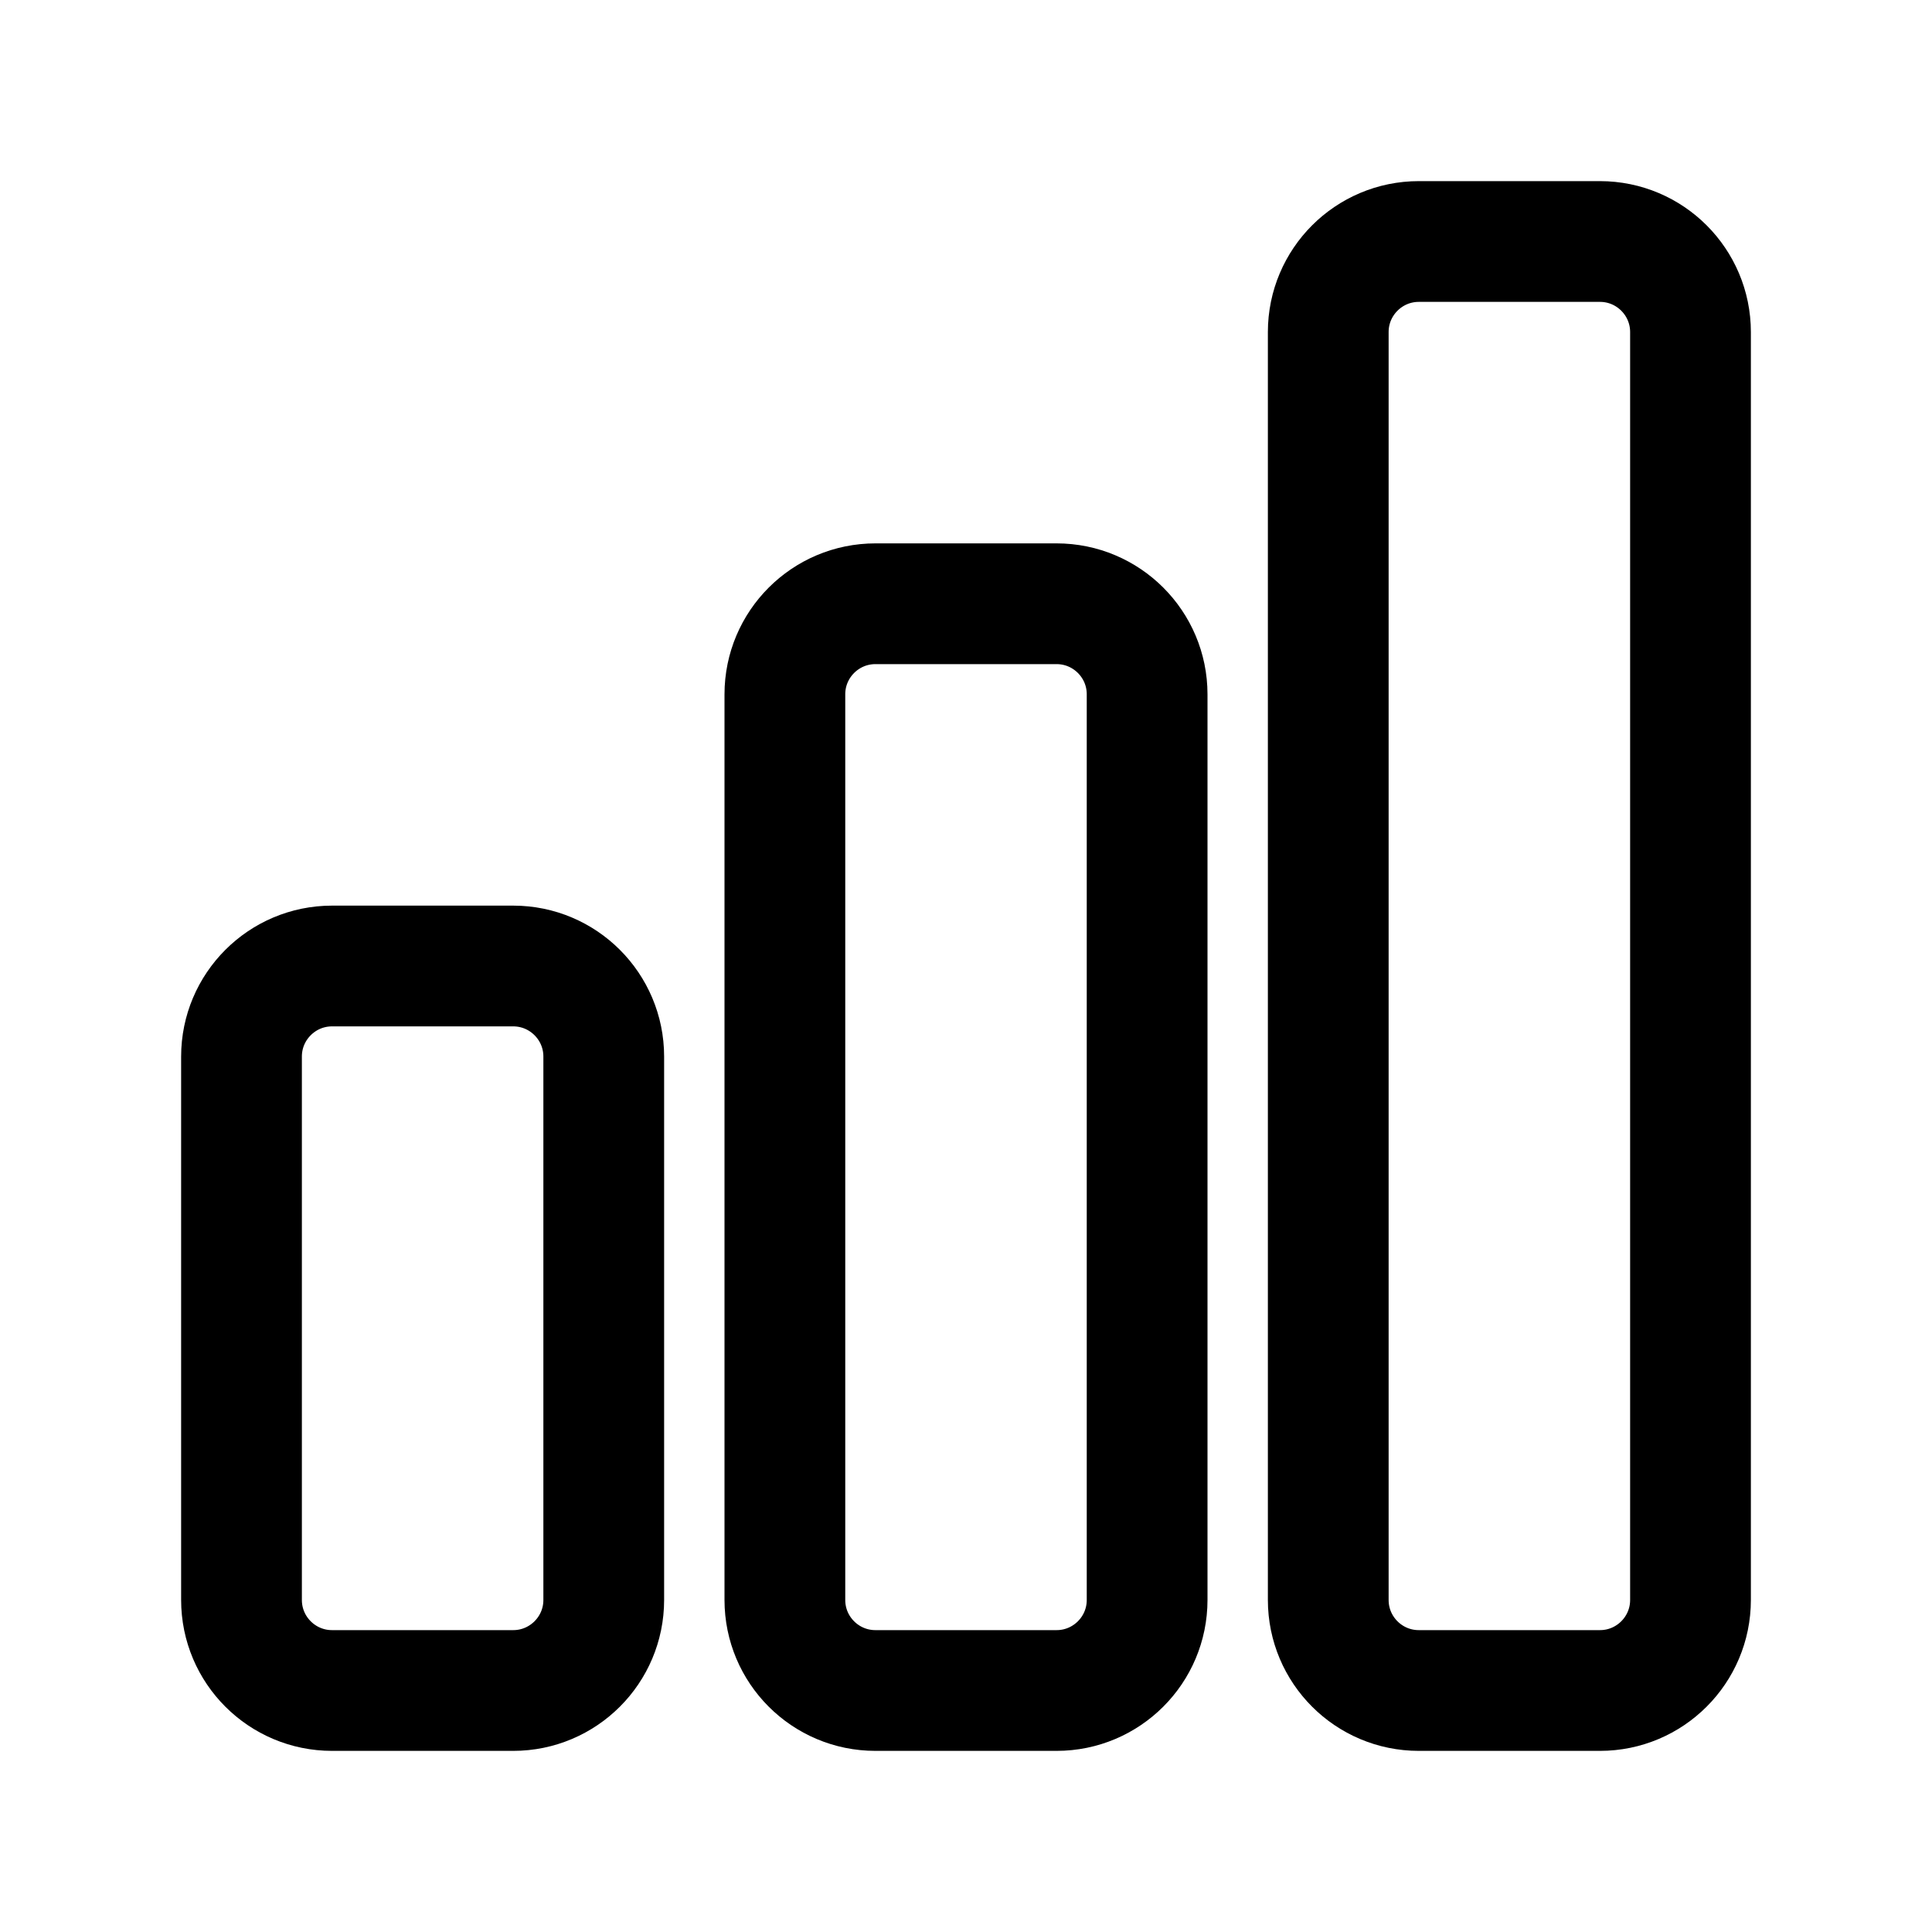
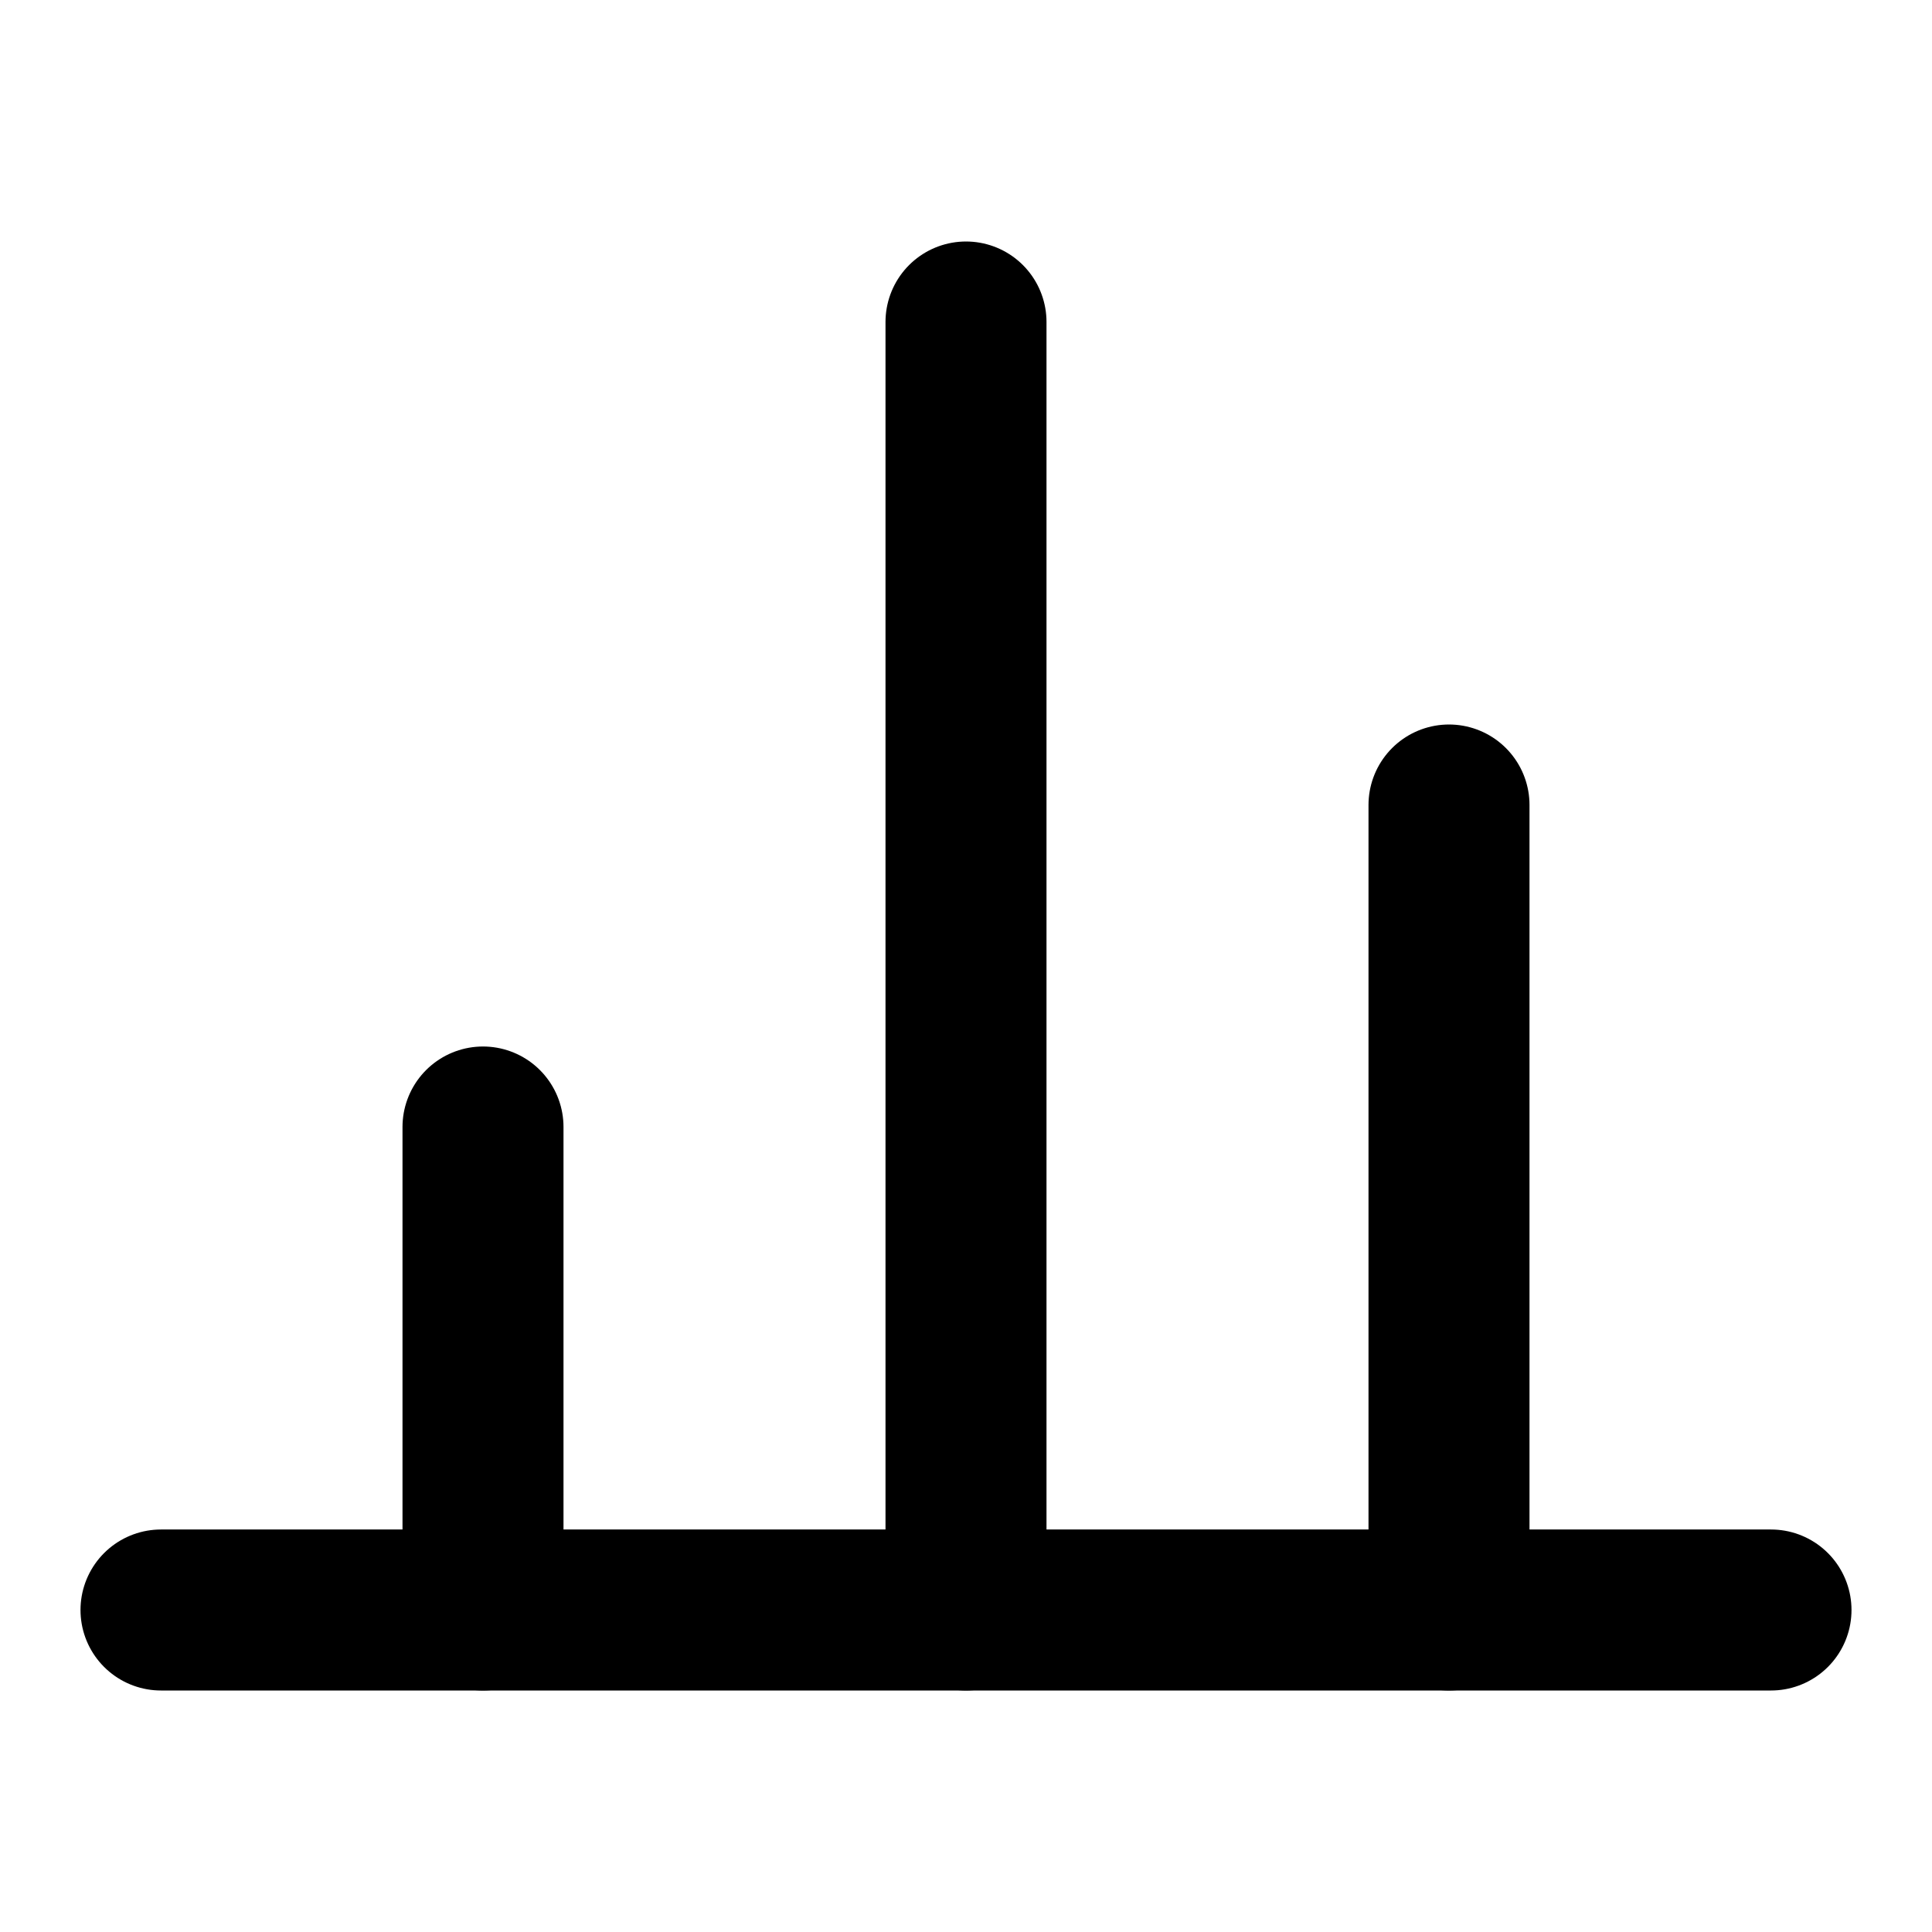
- <svg xmlns="http://www.w3.org/2000/svg" fill="none" viewBox="0 0 24 24" stroke="currentColor" stroke-width="1.5">
-   <path stroke-linecap="round" stroke-linejoin="round" d="M3 13.125C3 12.504 3.504 12 4.125 12h2.25c.621 0 1.125.504 1.125 1.125v6.75C7.5 20.496 6.996 21 6.375 21h-2.25A1.125 1.125 0 0 1 3 19.875v-6.75ZM9.75 8.625c0-.621.504-1.125 1.125-1.125h2.25c.621 0 1.125.504 1.125 1.125v11.25c0 .621-.504 1.125-1.125 1.125h-2.25a1.125 1.125 0 0 1-1.125-1.125V8.625ZM16.5 4.125c0-.621.504-1.125 1.125-1.125h2.25C20.496 3 21 3.504 21 4.125v15.75c0 .621-.504 1.125-1.125 1.125h-2.25a1.125 1.125 0 0 1-1.125-1.125V4.125Z" />
+ <svg xmlns="http://www.w3.org/2000/svg" viewBox="0 0 24 24" fill="none" stroke="currentColor" stroke-width="2" stroke-linecap="round" stroke-linejoin="round">
+   <line x1="18" y1="20" x2="18" y2="10" />
+   <line x1="12" y1="20" x2="12" y2="4" />
+   <line x1="6" y1="20" x2="6" y2="14" />
+   <line x1="2" y1="20" x2="22" y2="20" />
</svg>
